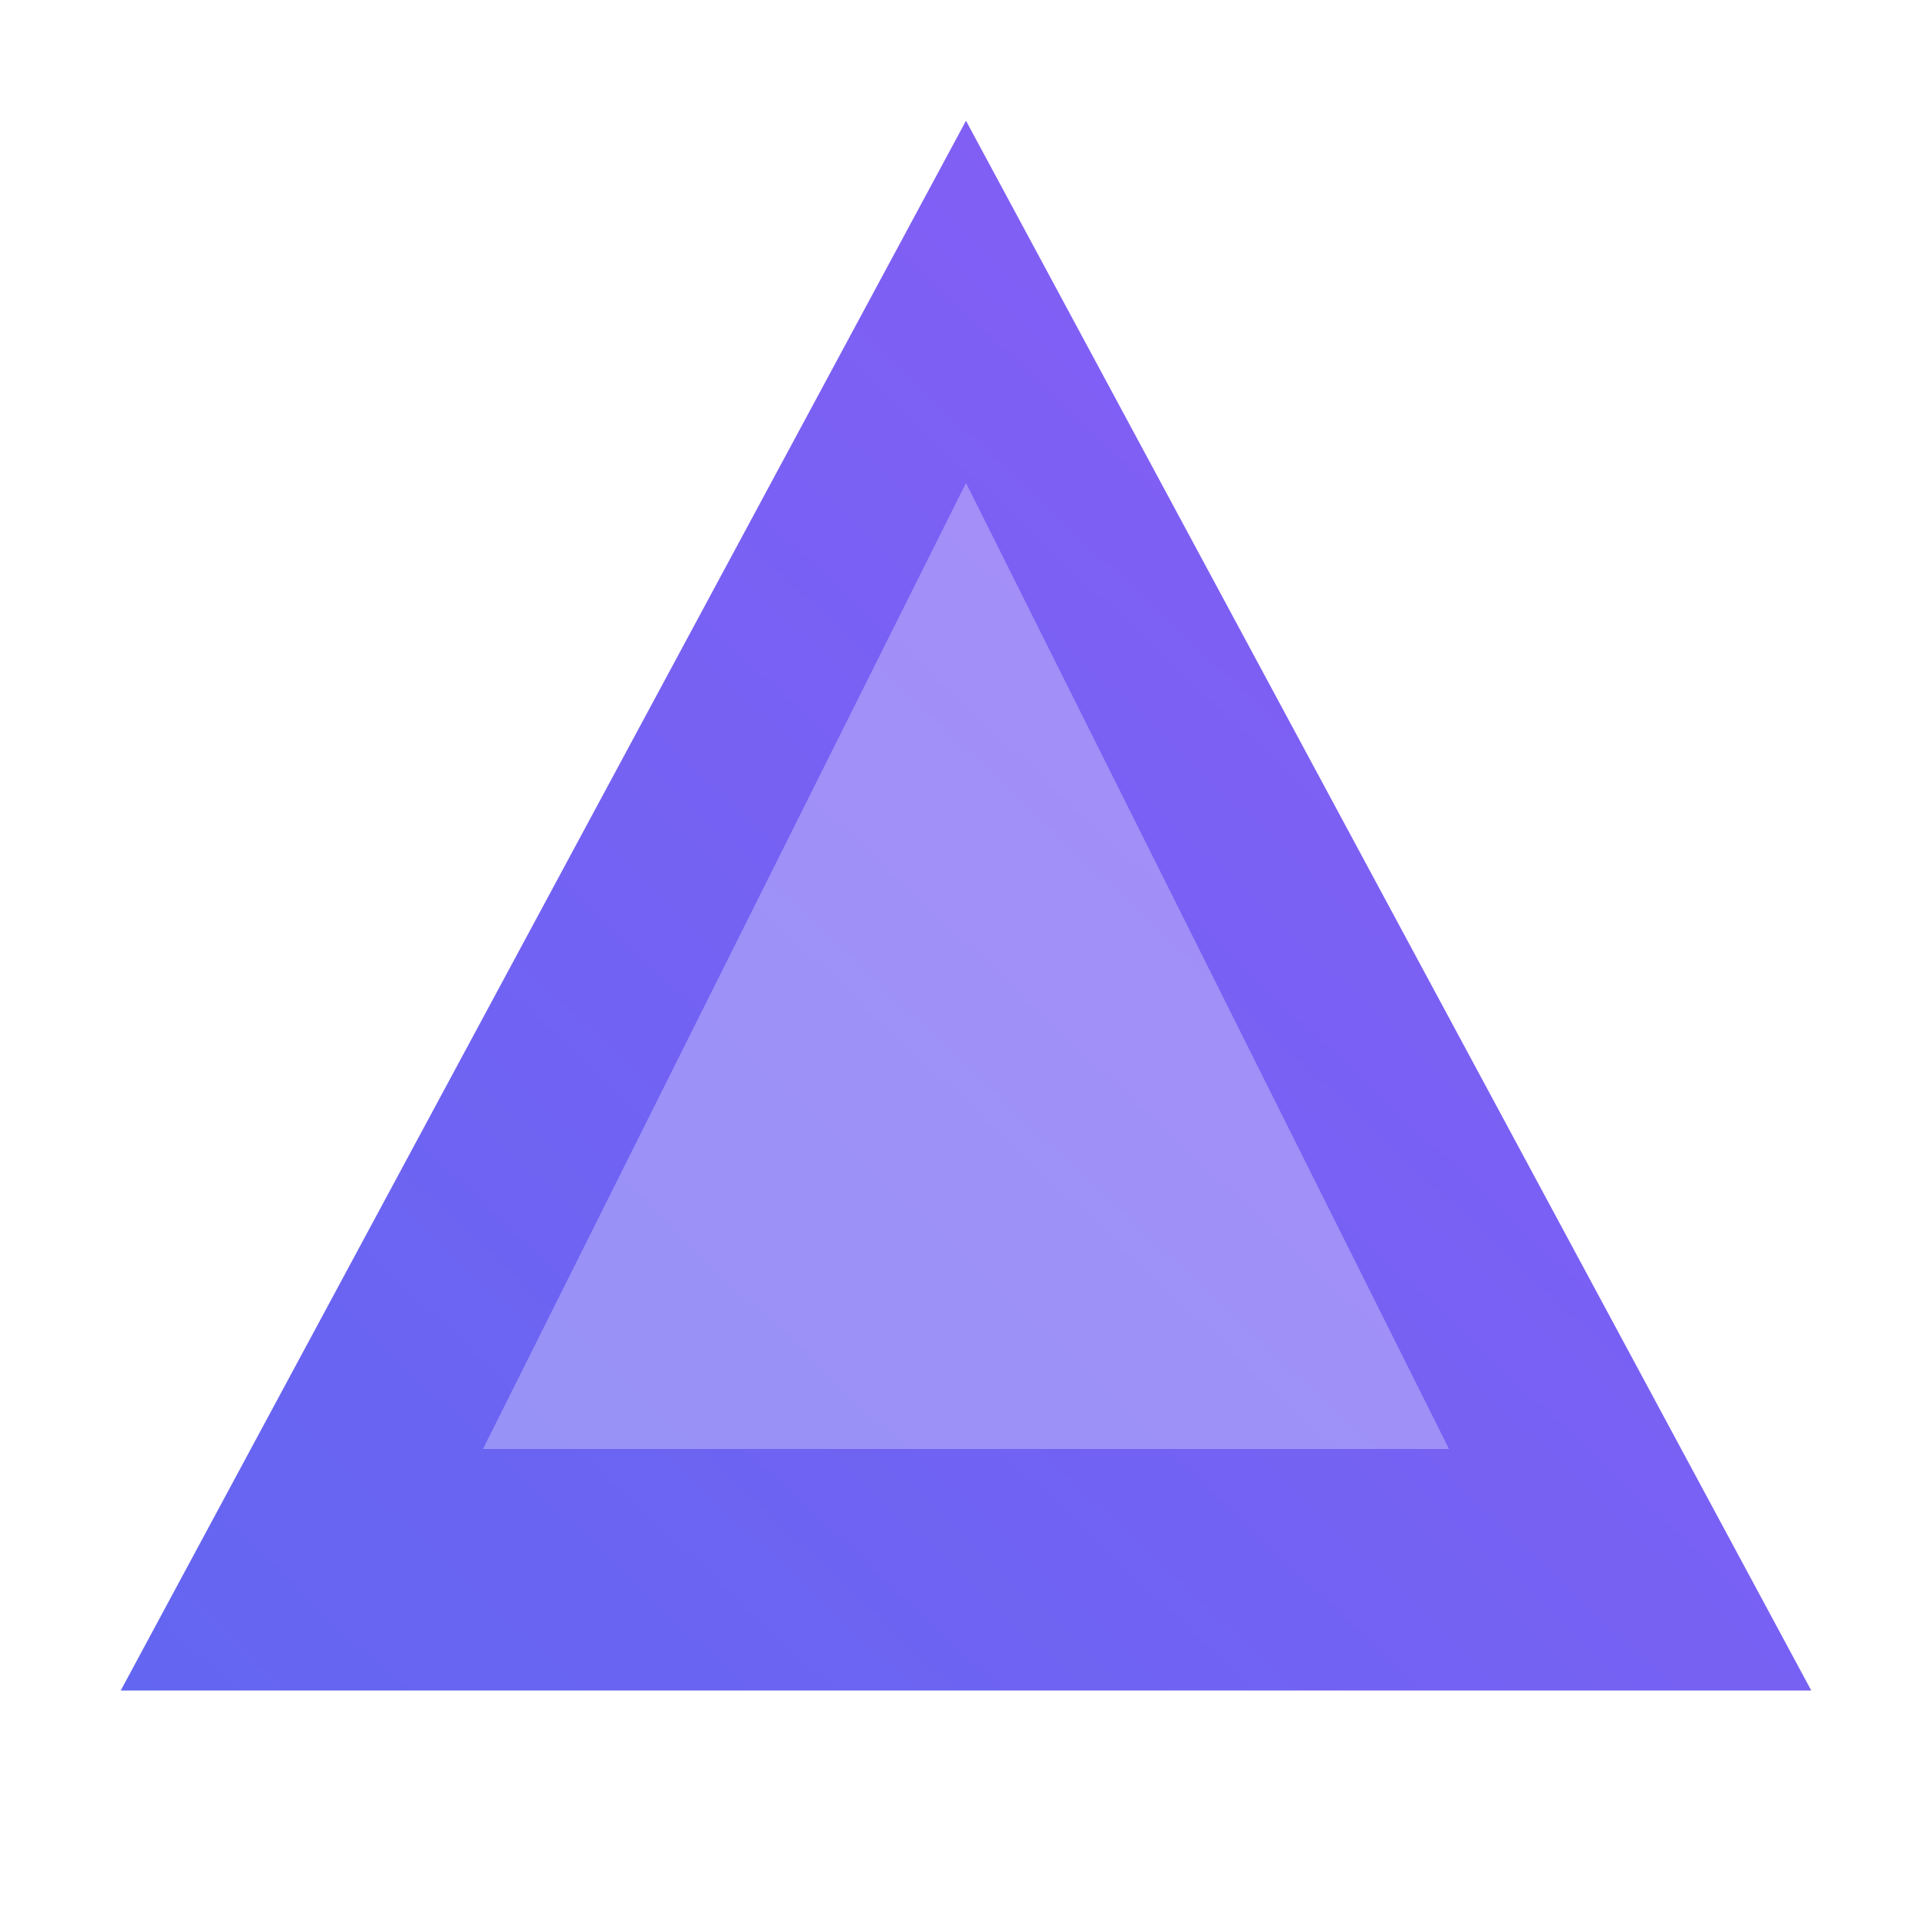
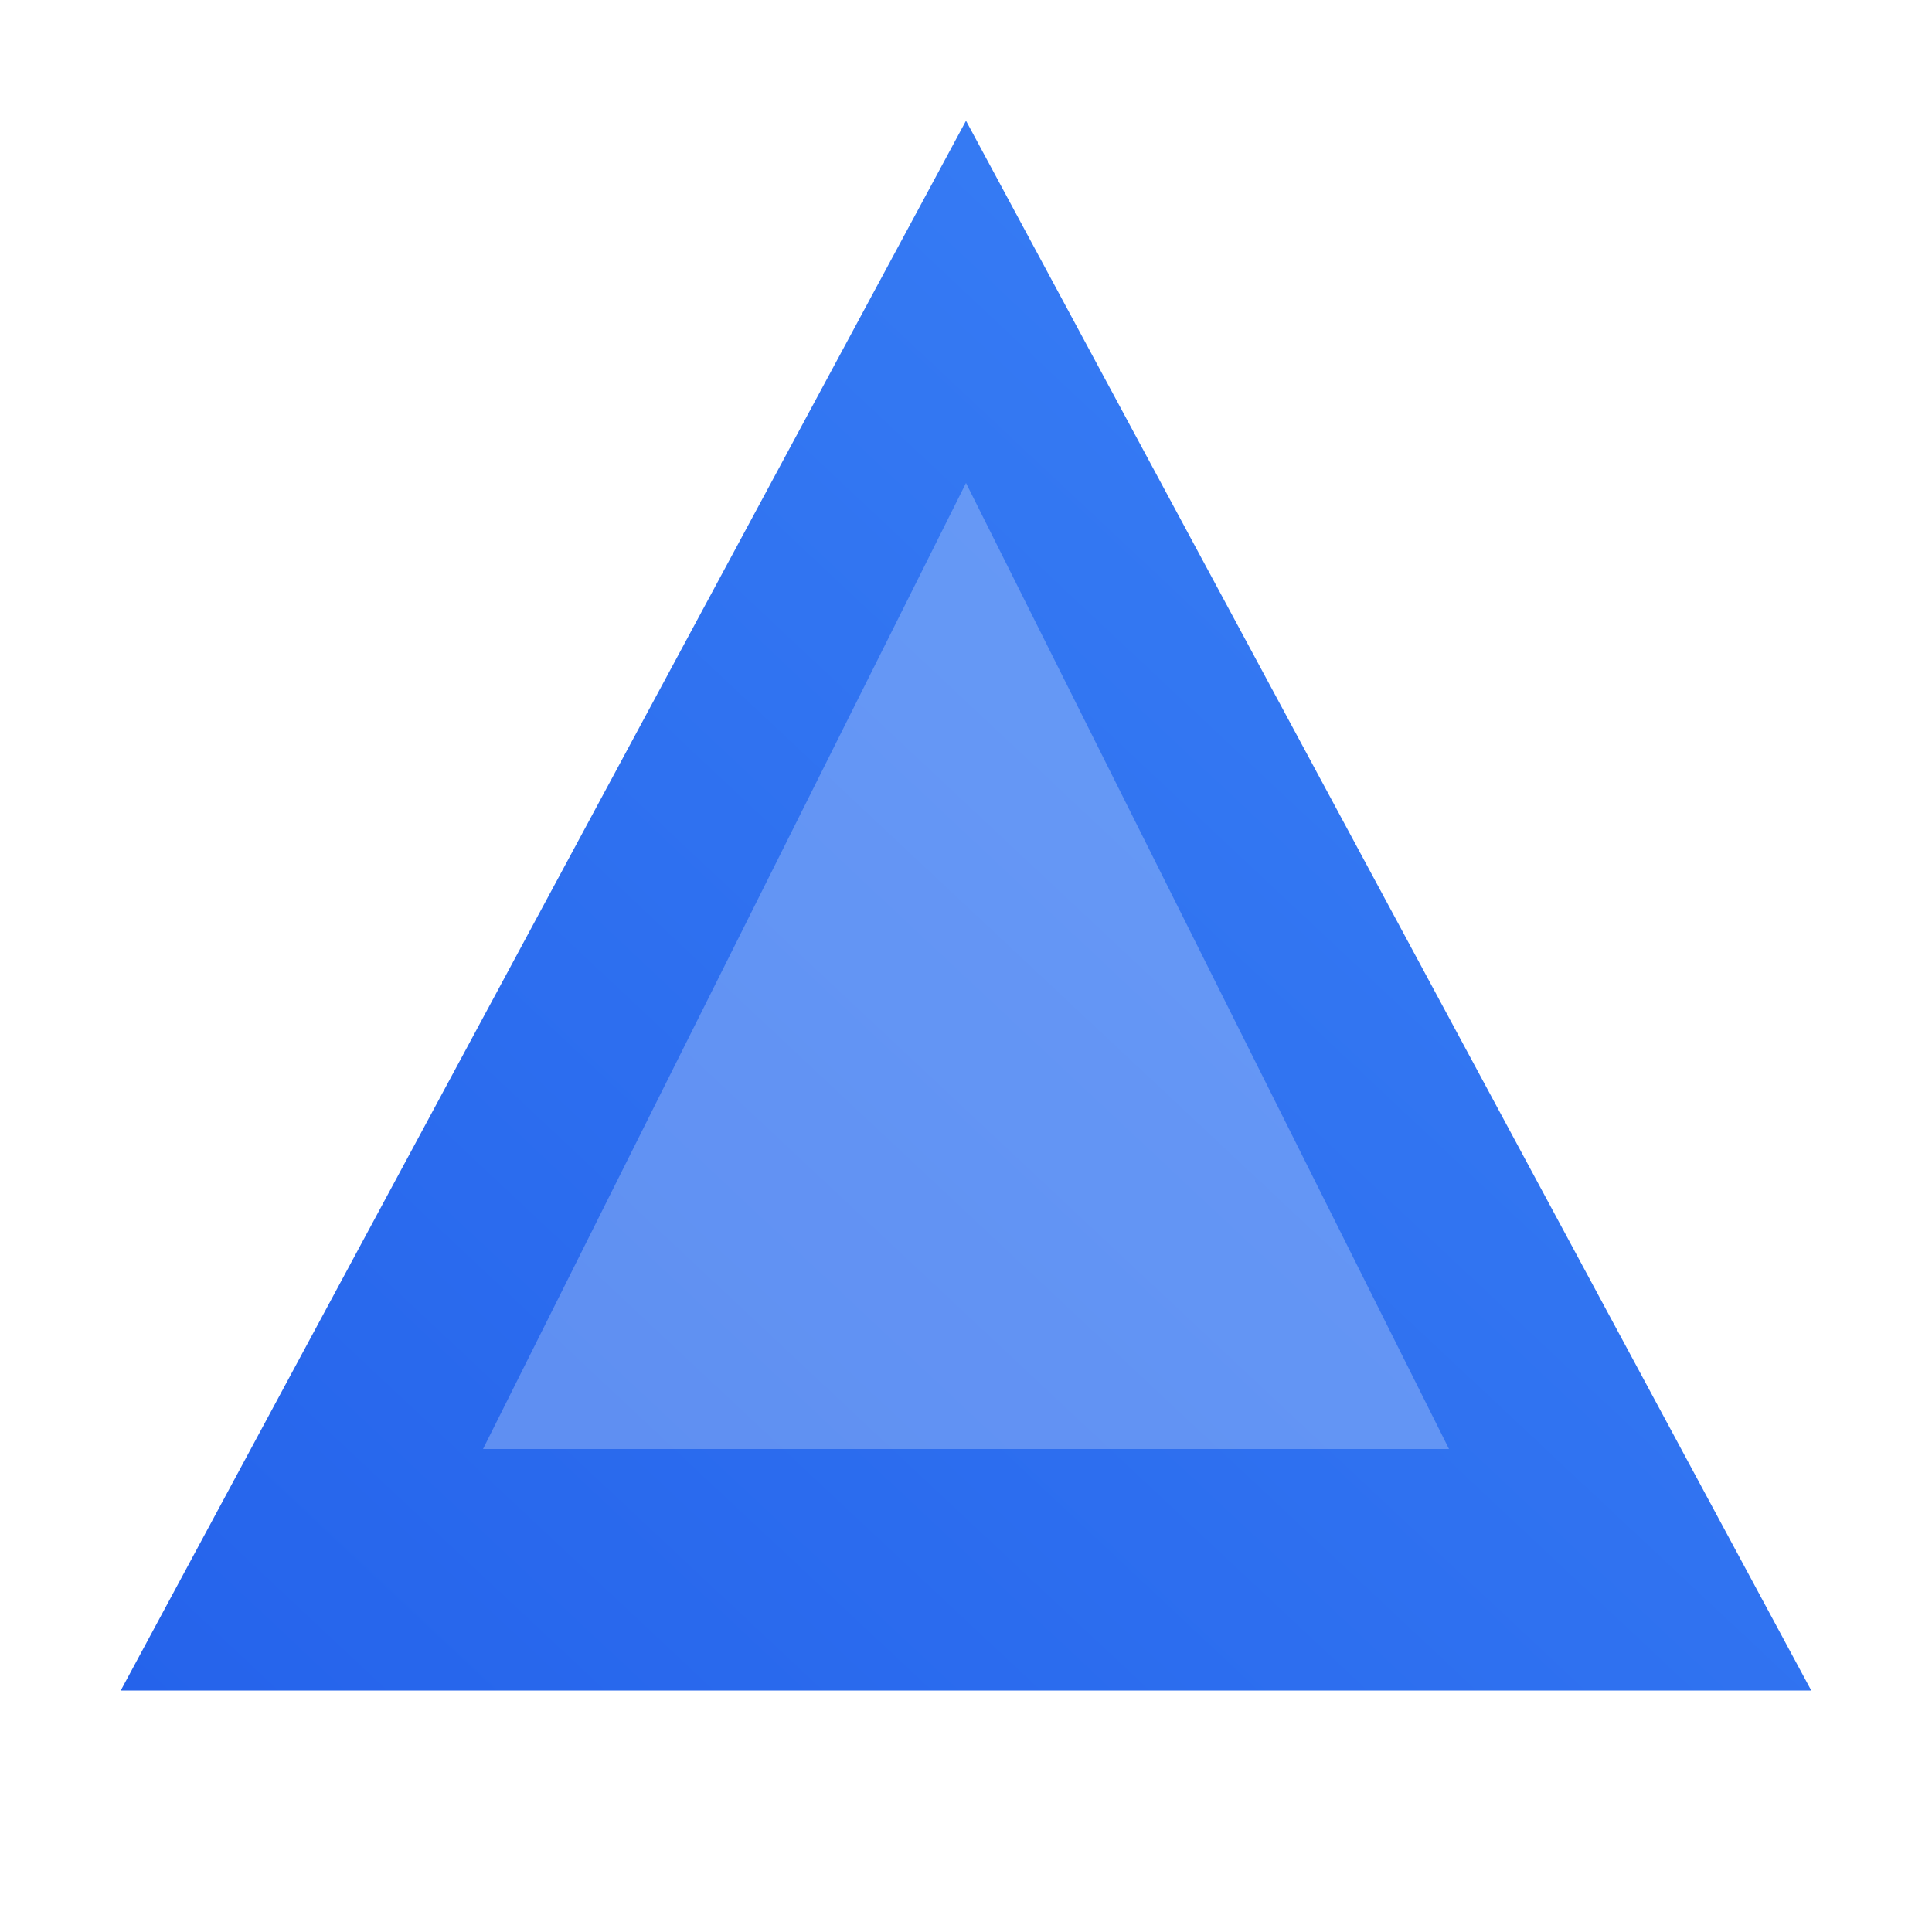
<svg xmlns="http://www.w3.org/2000/svg" viewBox="0 0 32 32">
  <defs>
    <linearGradient id="apex-gradient" x1="0%" y1="100%" x2="100%" y2="0%">
-       <stop offset="0%" style="stop-color:#6366f1" />
-       <stop offset="100%" style="stop-color:#8b5cf6" />
+       <stop offset="0%" style="stop-color:#2563eb" />
+       <stop offset="100%" style="stop-color:#3b82f6" />
    </linearGradient>
  </defs>
  <polygon points="16,2 30,28 2,28" fill="url(#apex-gradient)" />
-   <polygon points="16,8 24,24 8,24" fill="rgba(255,255,255,0.3)" />
+   <polygon points="16,8 24,24 8,24" fill="rgba(255,255,255,0.25)" />
</svg>
